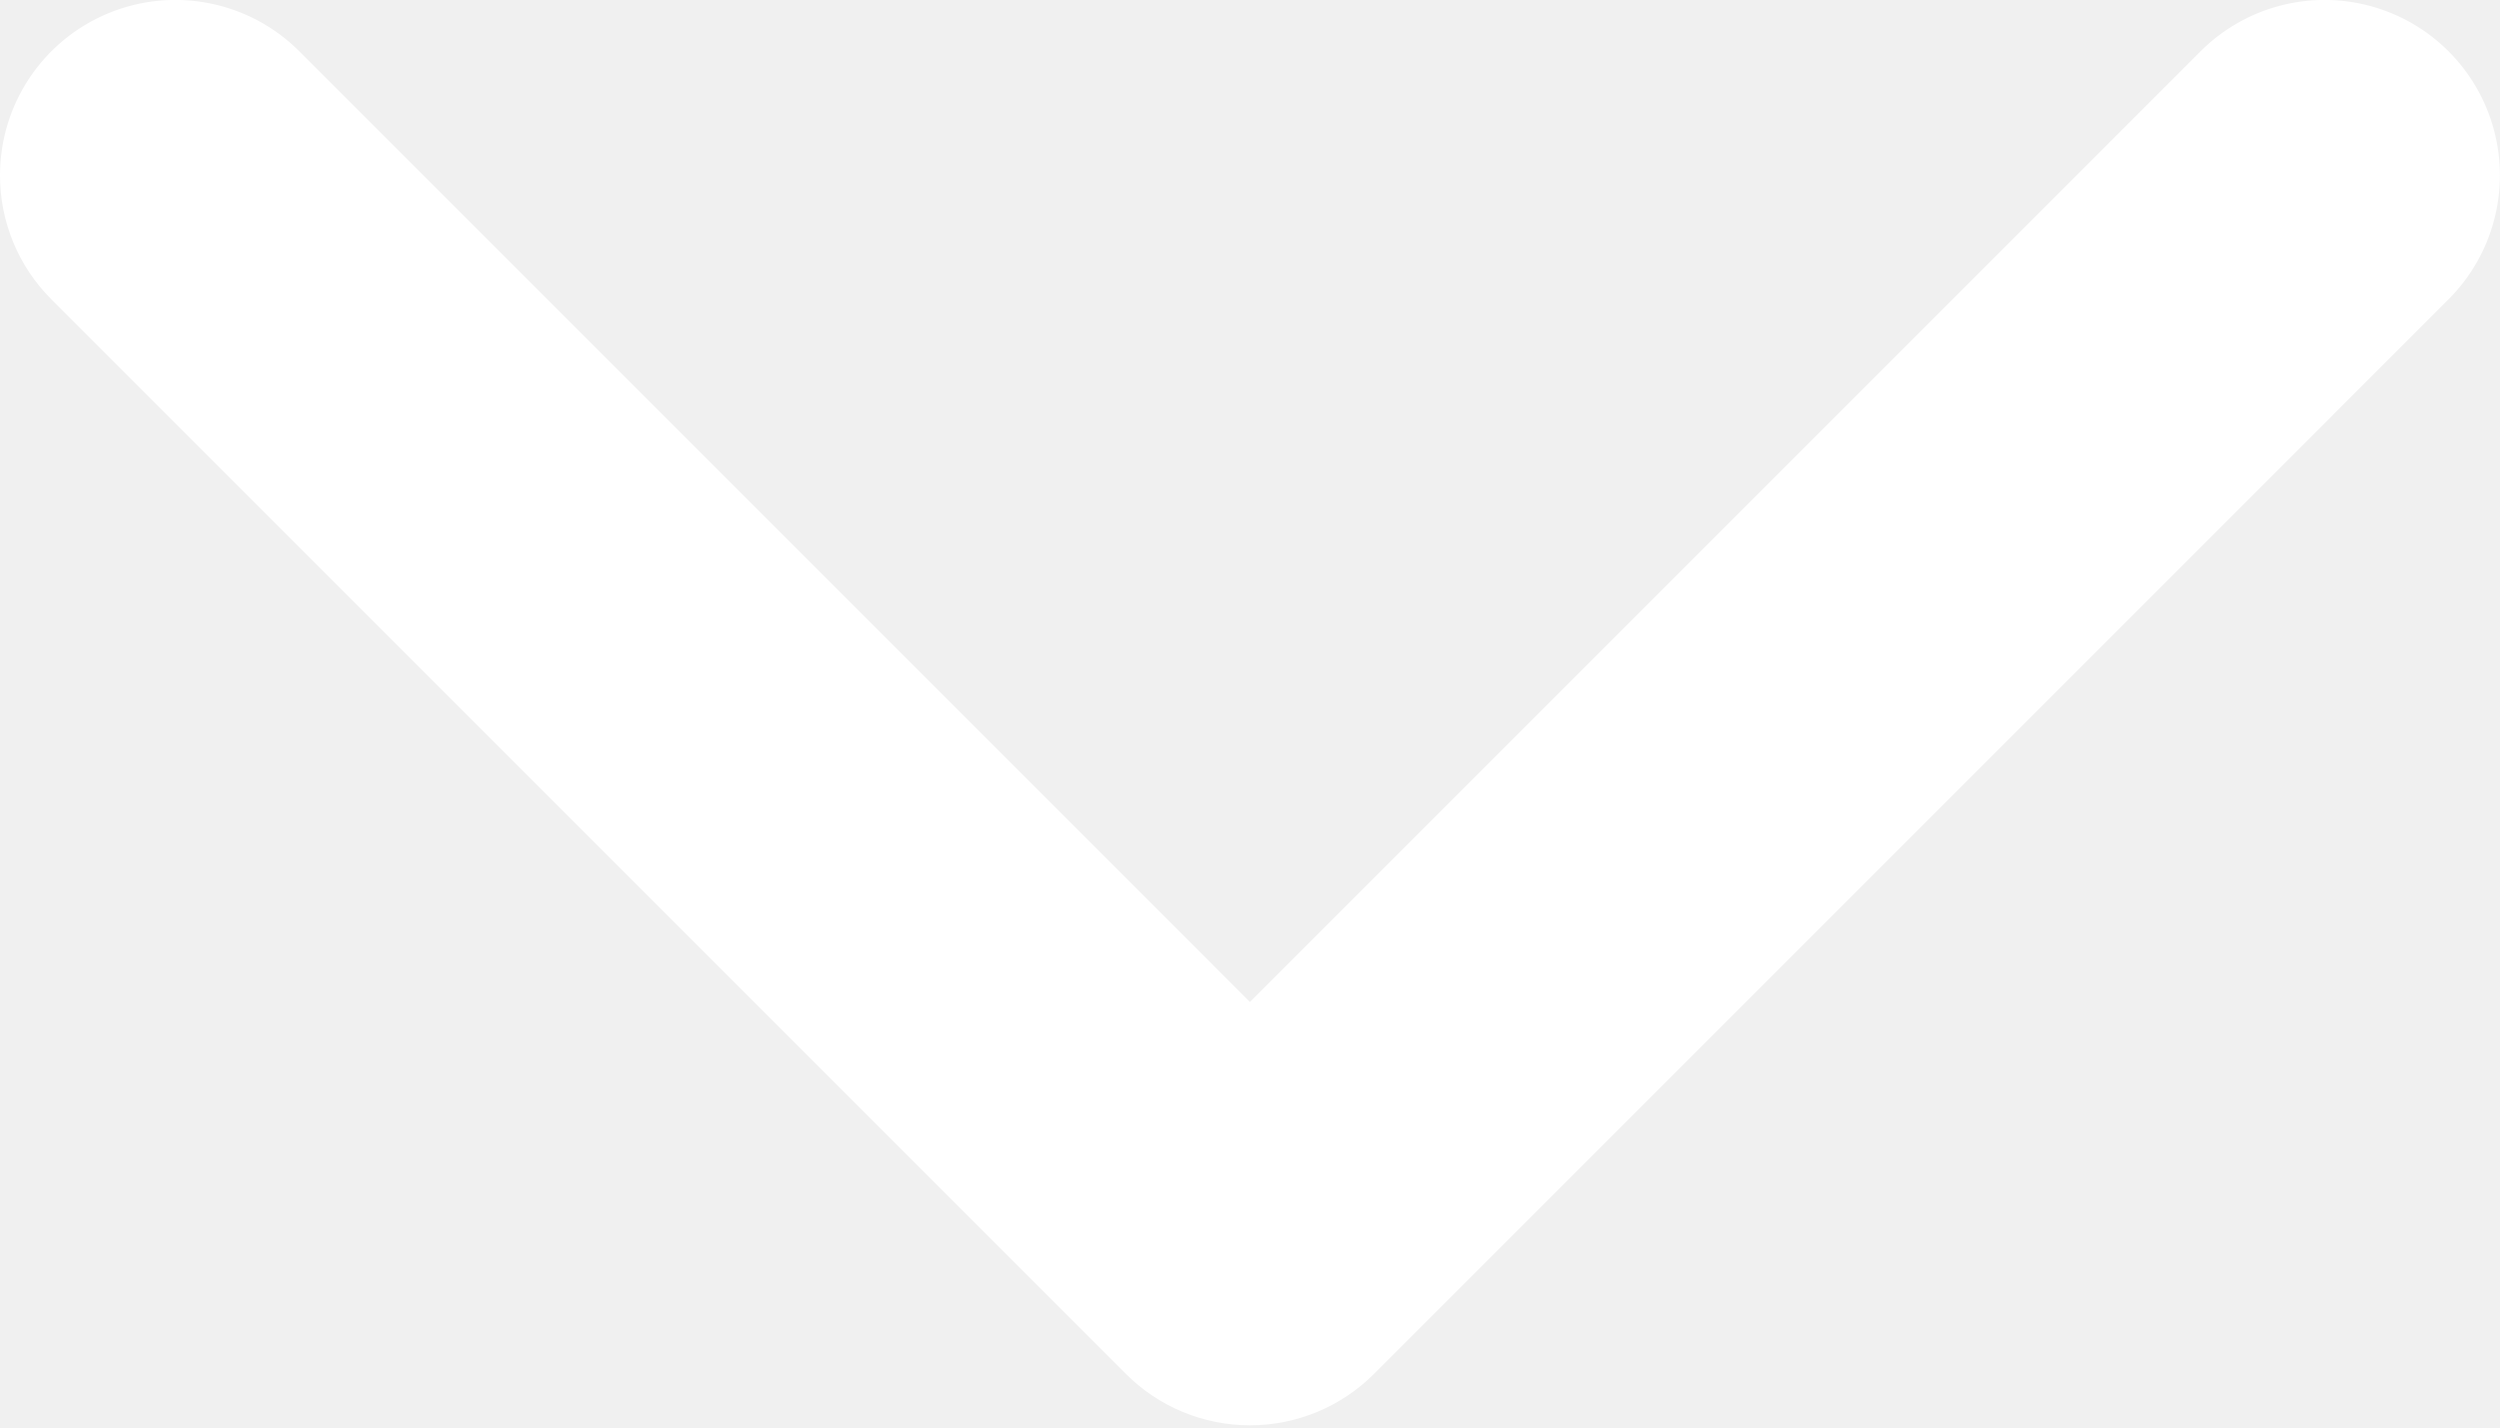
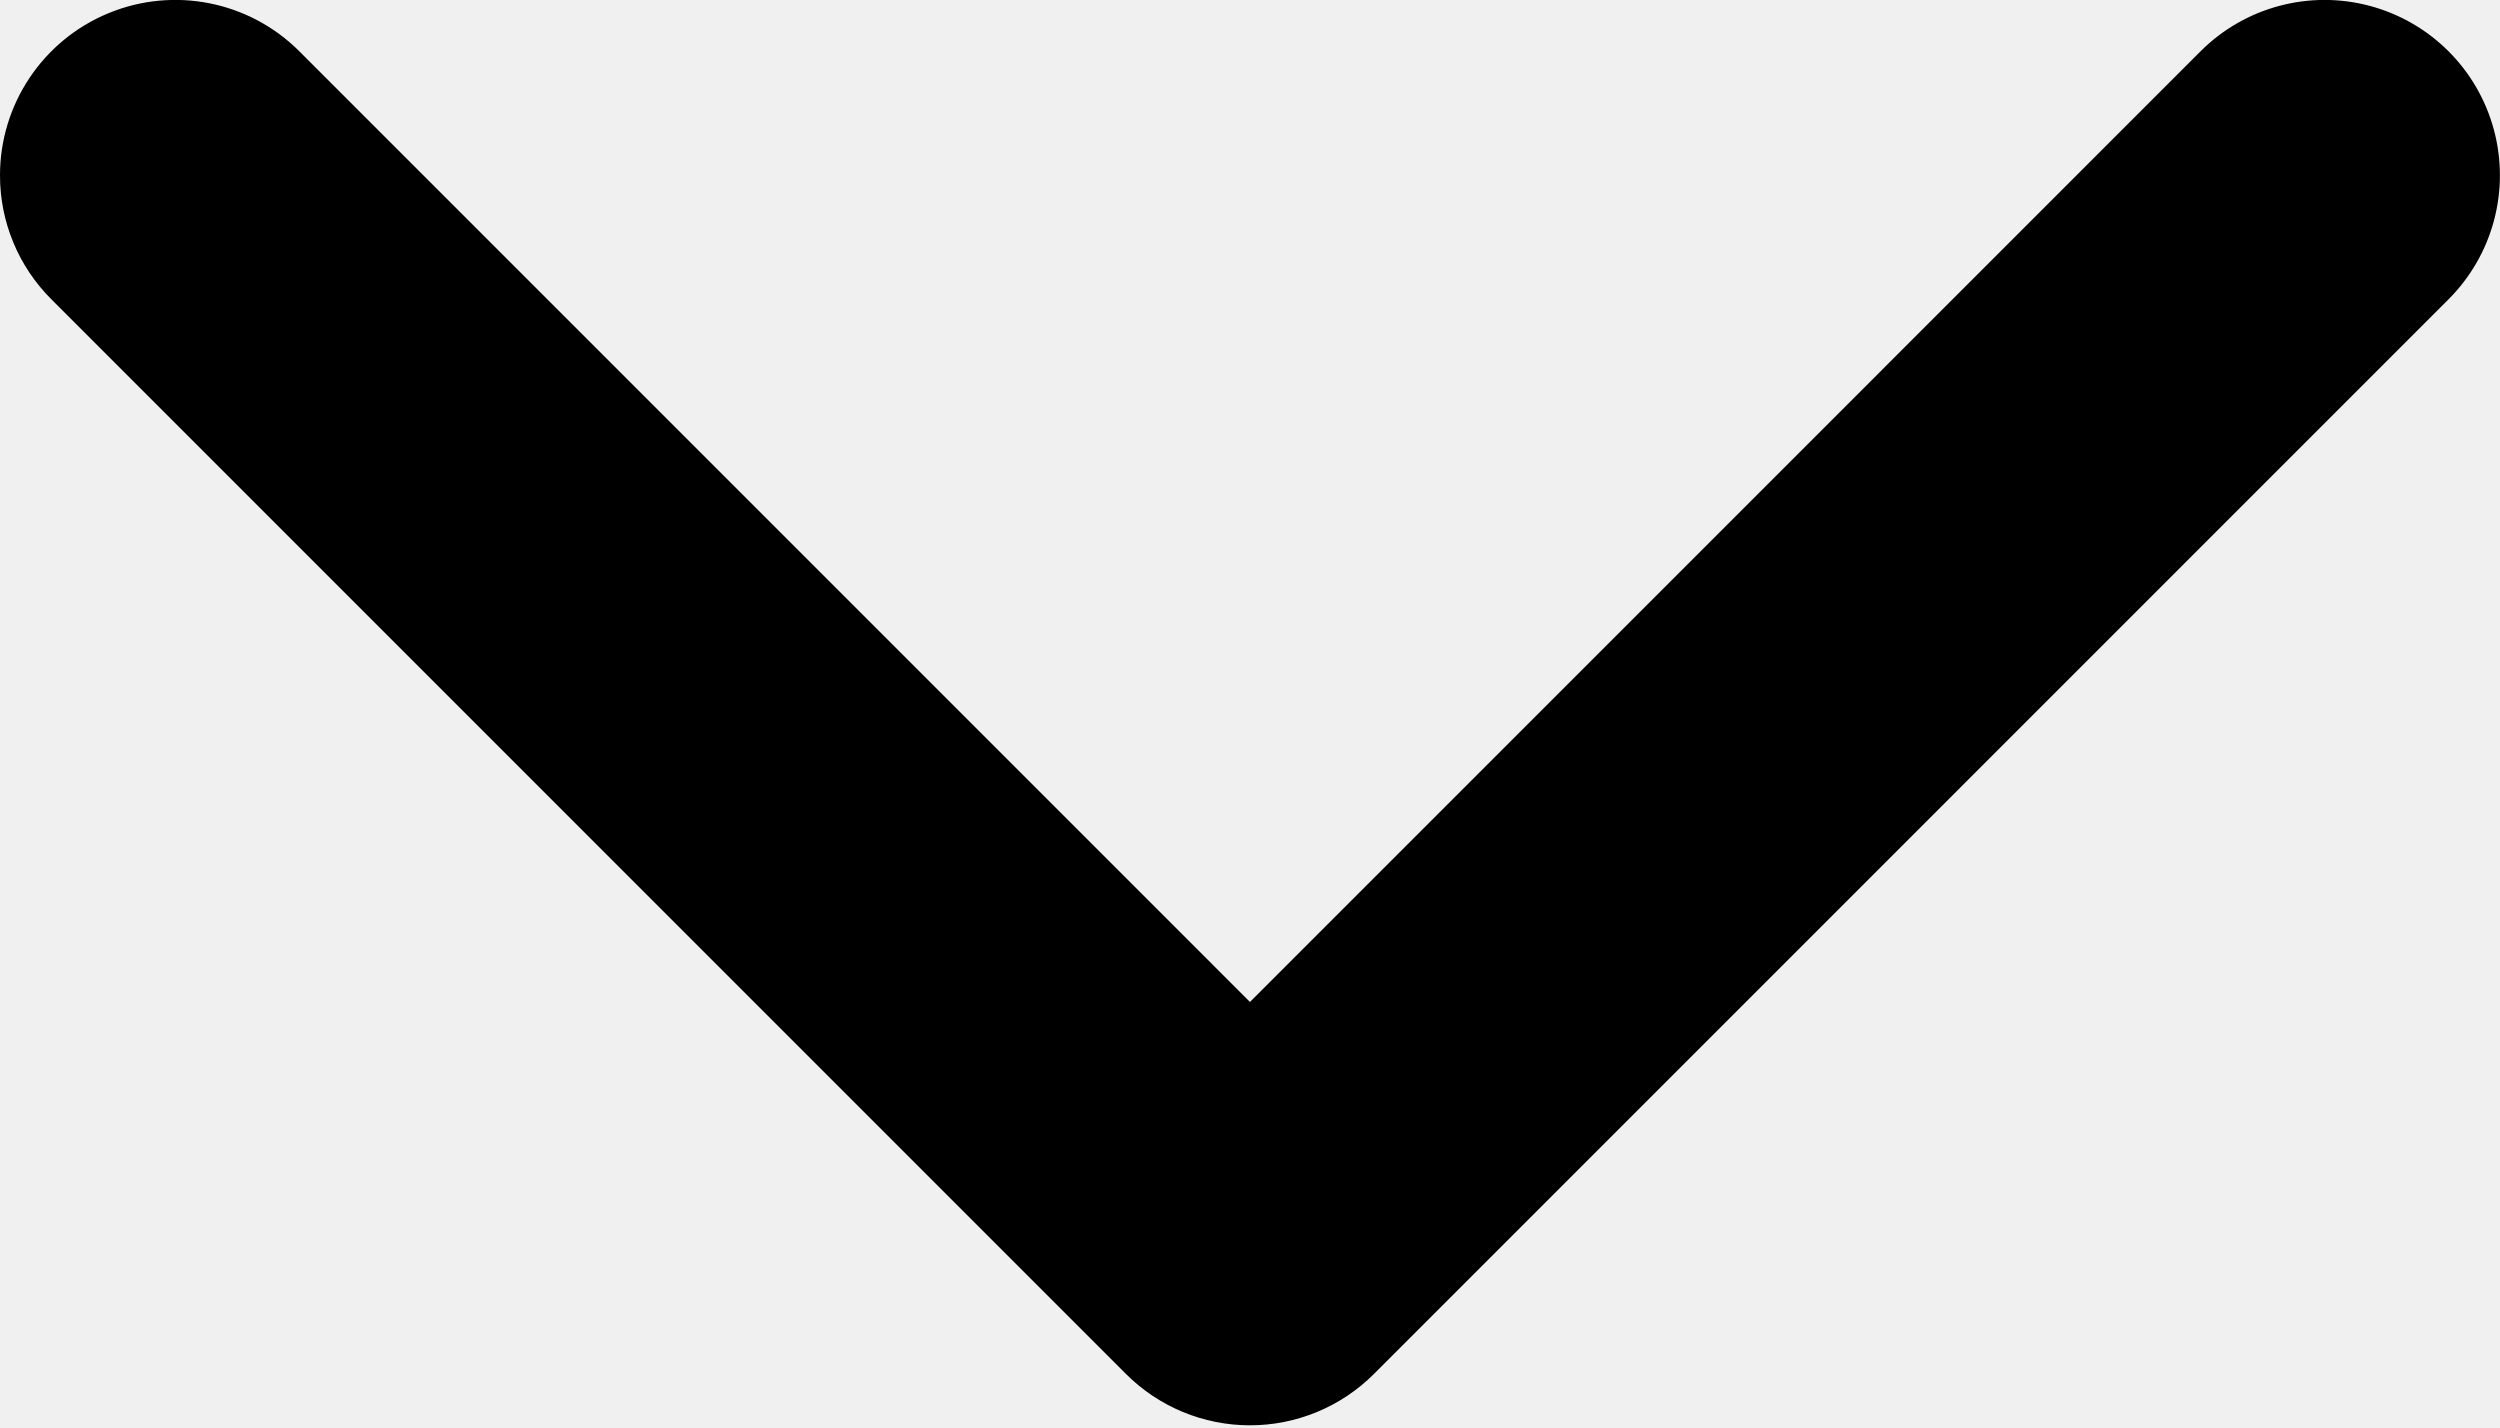
<svg xmlns="http://www.w3.org/2000/svg" width="499px" height="285px" viewBox="0 0 499 285" version="1.1">
-   <path d="M-2.66453526e-14,35 C-0.005,20.841 8.521,8.074 21.601,2.654 C34.681,-2.767 49.739,0.228 59.75,10.24 L249.49,199.99 L439.23,10.24 C448.072,1.398 460.96,-2.056 473.039,1.181 C485.118,4.417 494.553,13.852 497.789,25.931 C501.026,38.01 497.572,50.898 488.73,59.74 L274.24,274.24 C267.676,280.805 258.773,284.493 249.49,284.493 C240.207,284.493 231.304,280.805 224.74,274.24 L10.25,59.74 C3.679,53.185 -0.01,44.282 -2.66453526e-14,35 Z" fill="#ffffff" fill-rule="nonzero" />
+   <path d="M-2.66453526e-14,35 C-0.005,20.841 8.521,8.074 21.601,2.654 C34.681,-2.767 49.739,0.228 59.75,10.24 L249.49,199.99 L439.23,10.24 C448.072,1.398 460.96,-2.056 473.039,1.181 C485.118,4.417 494.553,13.852 497.789,25.931 C501.026,38.01 497.572,50.898 488.73,59.74 L274.24,274.24 C267.676,280.805 258.773,284.493 249.49,284.493 C240.207,284.493 231.304,280.805 224.74,274.24 L10.25,59.74 C3.679,53.185 -0.01,44.282 -2.66453526e-14,35 Z" fill="#000000" fill-rule="nonzero" />
</svg>
